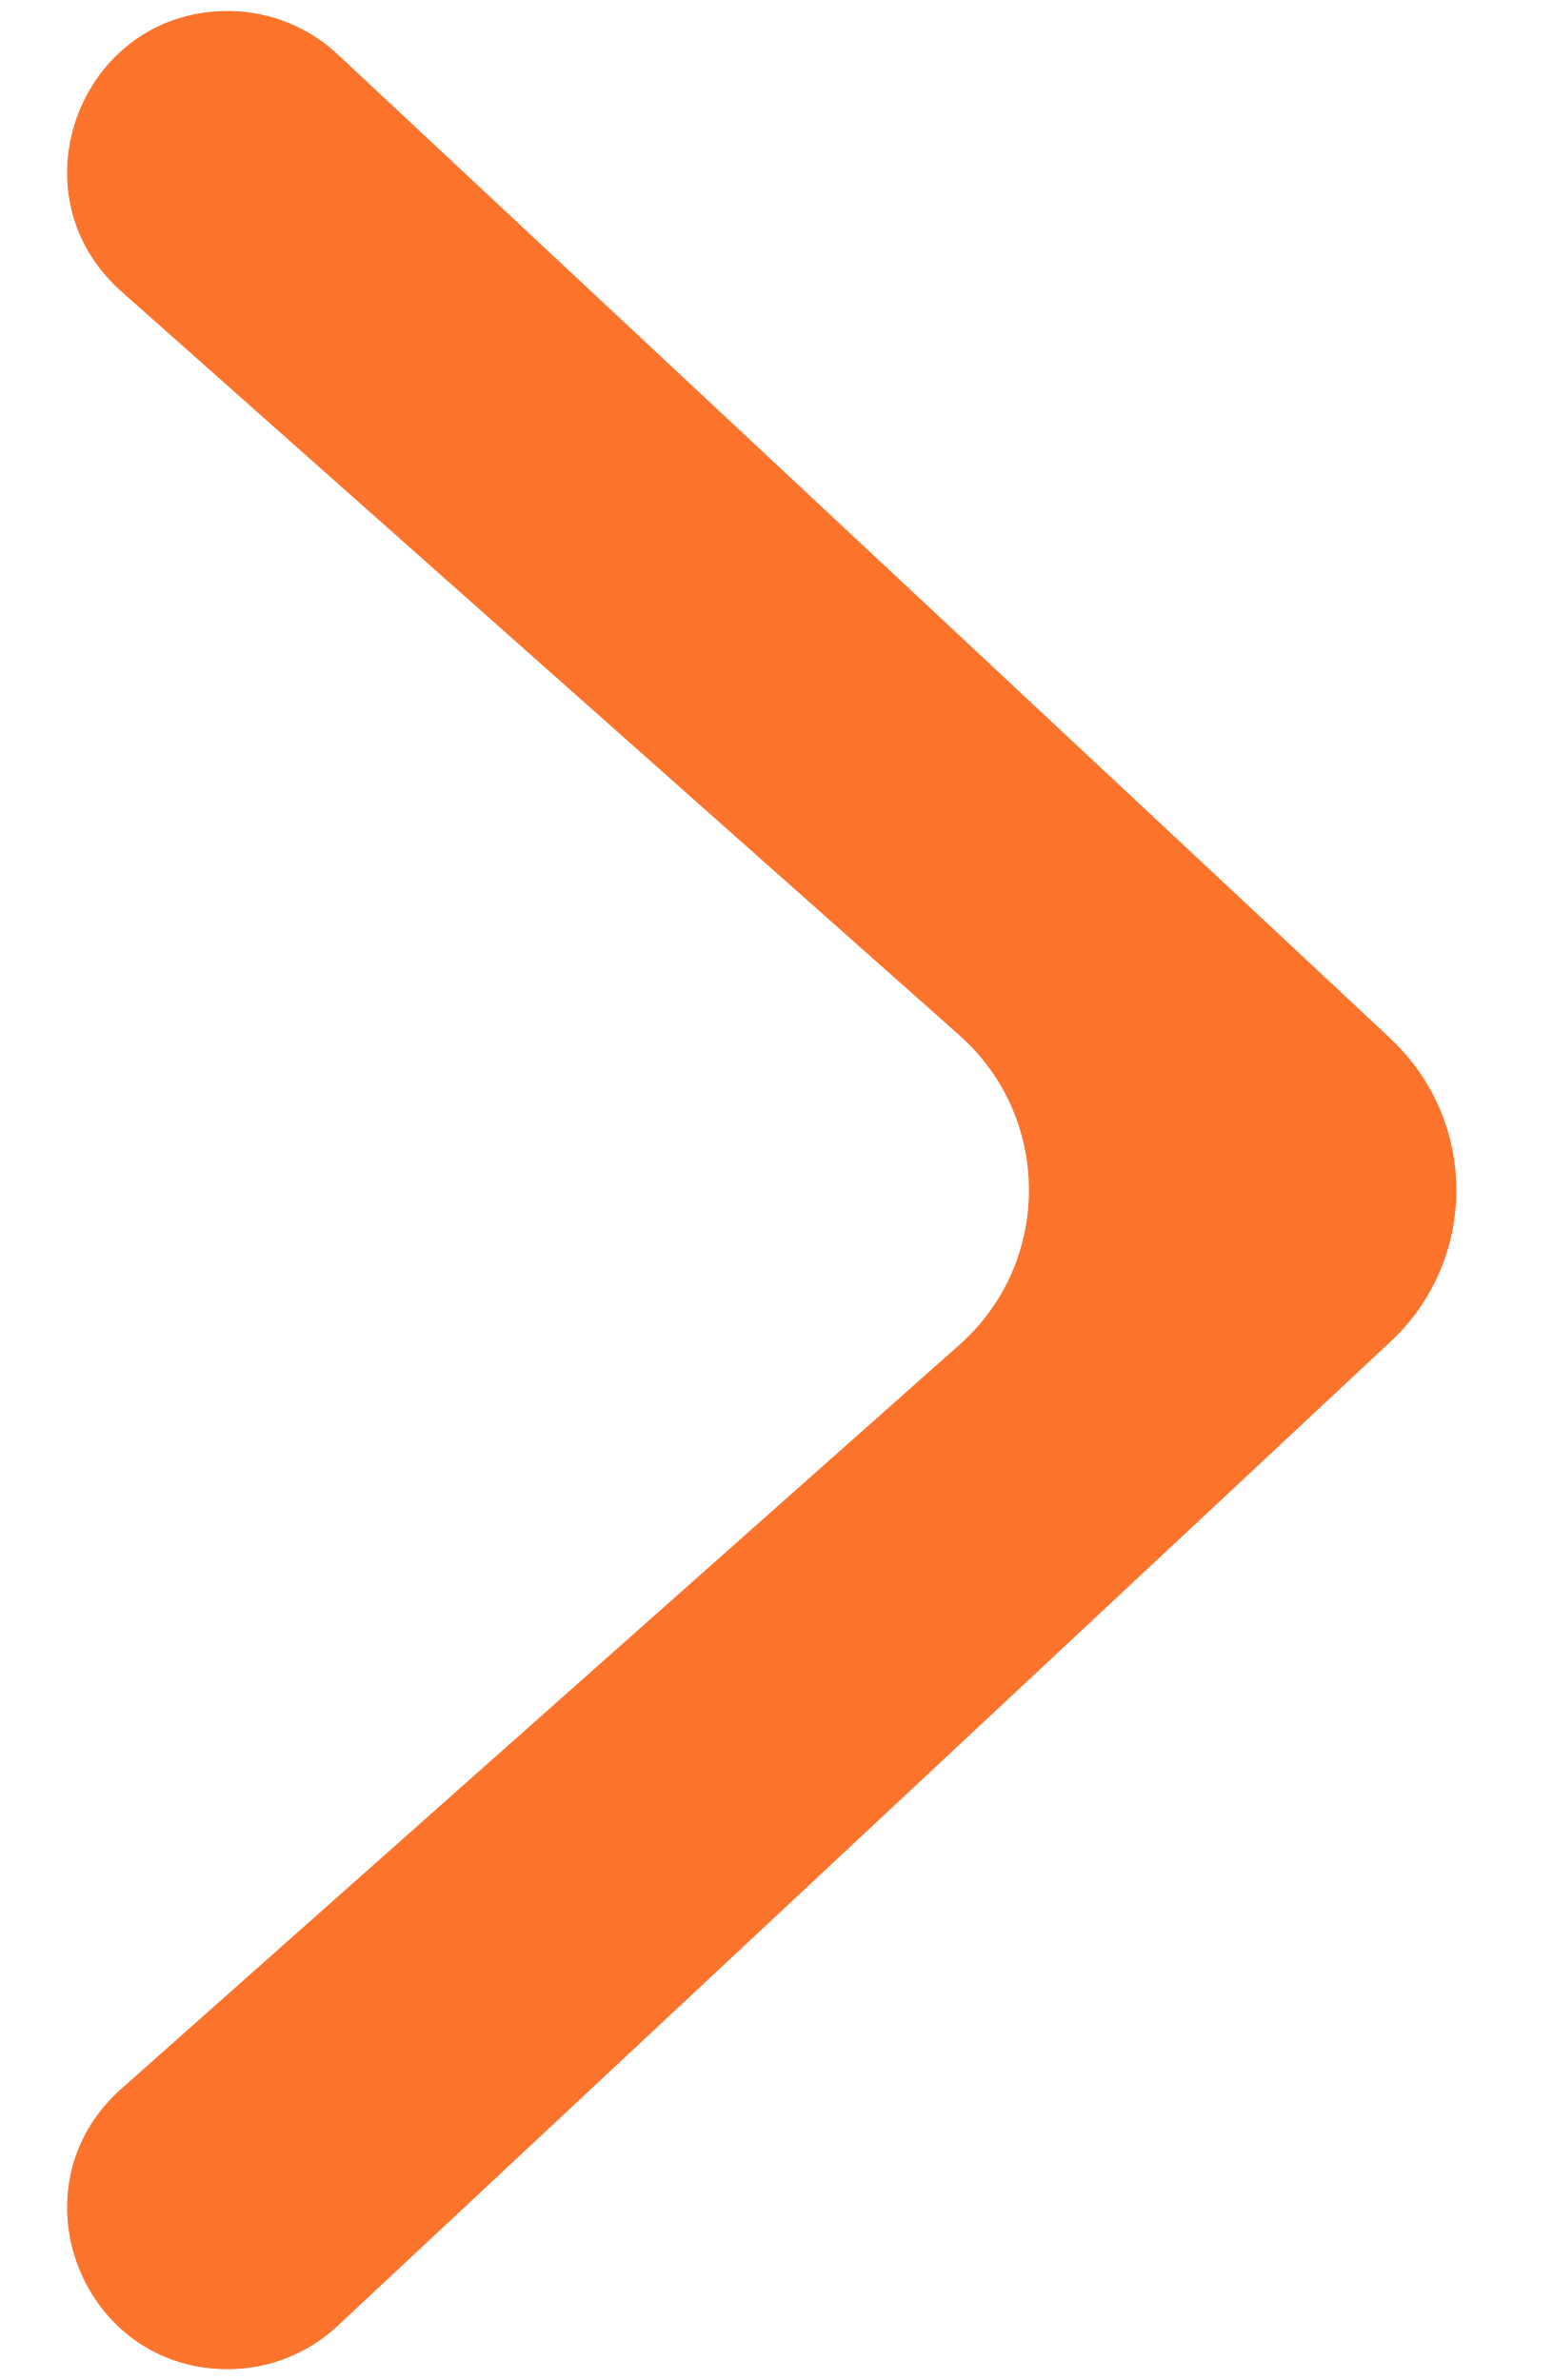
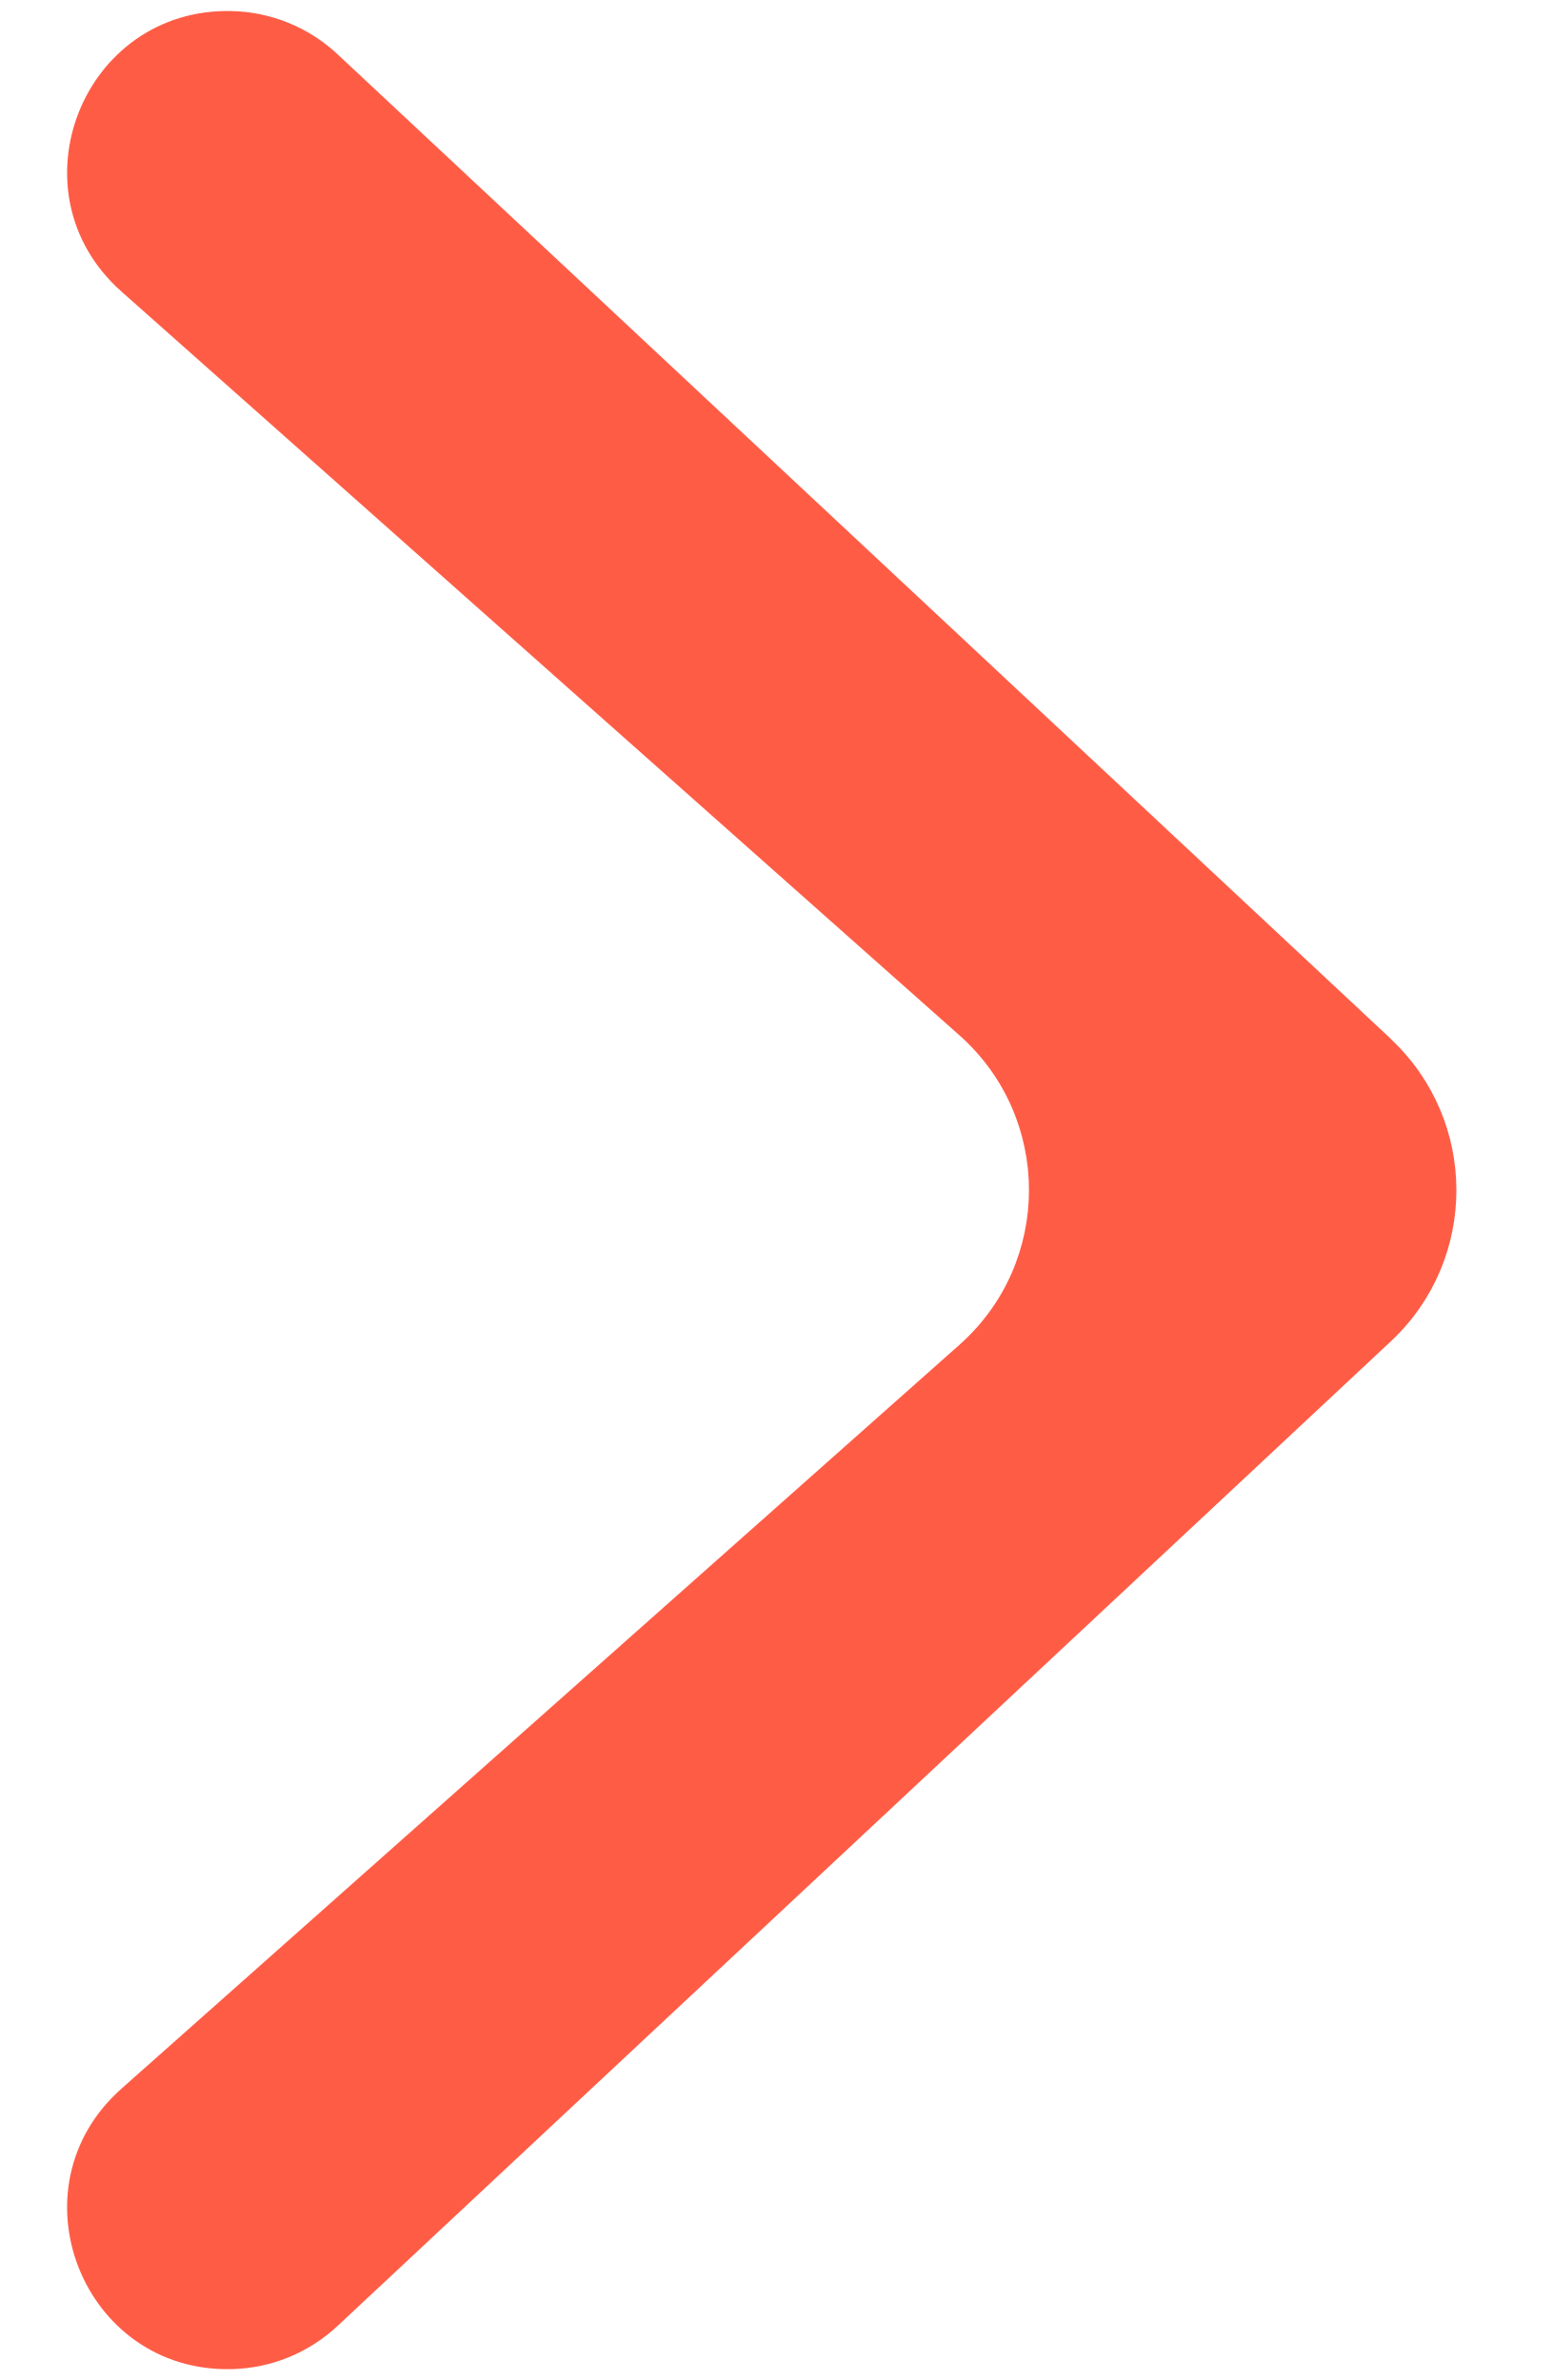
<svg xmlns="http://www.w3.org/2000/svg" fill="none" height="23" viewBox="0 0 15 23" width="15">
-   <path d="m13.438 10.039-10.177-9.515c-.277-.259-.64-.408-1.02-.417-1.445-.036-2.149 1.75-1.068 2.71l8.097 7.188c.896.796.896 2.196 0 2.991l-8.097 7.189c-1.081.96-.377 2.746 1.068 2.71.38-.009.743-.158 1.02-.417l10.177-9.515c.845-.79.845-2.131 0-2.922z" fill="#fc732c" />
+   <path d="m13.438 10.039-10.177-9.515c-.277-.259-.64-.408-1.02-.417-1.445-.036-2.149 1.75-1.068 2.71l8.097 7.188c.896.796.896 2.196 0 2.991l-8.097 7.189c-1.081.96-.377 2.746 1.068 2.71.38-.009.743-.158 1.02-.417l10.177-9.515c.845-.79.845-2.131 0-2.922z" fill="#FF5C46" />
</svg>
